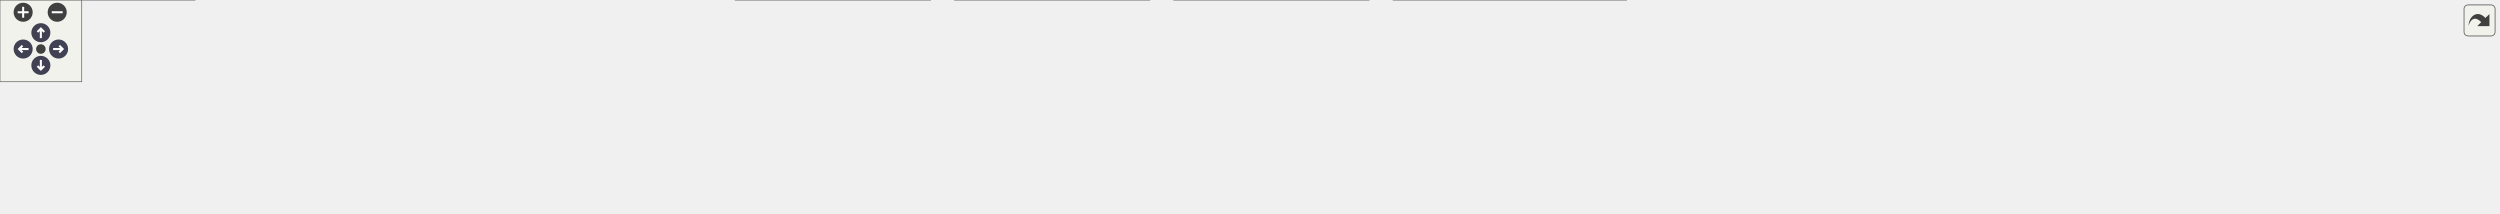
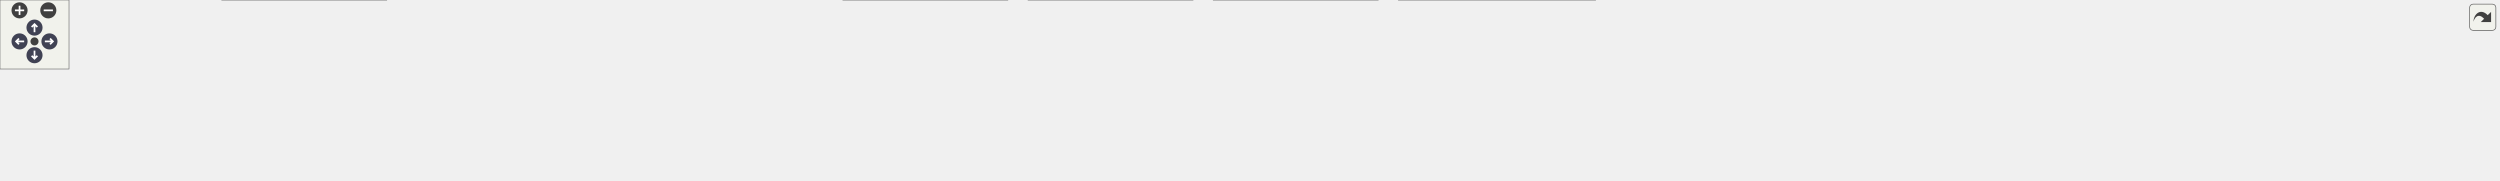
<svg xmlns="http://www.w3.org/2000/svg" xmlns:xlink="http://www.w3.org/1999/xlink" id="main" version="1.1" xml:space="preserve">
  <style type="text/css">
.node, .edge {opacity: 0.7;}
.node.selected, .edge.selected {opacity: 1;}
.edge:hover path { stroke: red; }
.edge:hover polygon { stroke: red; fill: red; }
</style>
  <defs>
    <circle id="rim" cx="0" cy="0" r="7" />
    <circle id="rim2" cx="0" cy="0" r="3.5" />
    <g id="zoomPlus">
      <use xlink:href="#rim" fill="#404040">
        <set attributeName="fill" to="#808080" begin="zoomplus.mouseover" end="zoomplus.mouseout" />
      </use>
      <path d="M-4,0h8M0,-4v8" fill="none" stroke="white" stroke-width="1.5" pointer-events="none" />
    </g>
    <g id="zoomMin">
      <use xlink:href="#rim" fill="#404040">
        <set attributeName="fill" to="#808080" begin="zoomminus.mouseover" end="zoomminus.mouseout" />
      </use>
      <path d="M-4,0h8" fill="none" stroke="white" stroke-width="1.5" pointer-events="none" />
    </g>
    <g id="arrowUp" transform="translate(30 24)">
      <use xlink:href="#rim" />
      <path pointer-events="none" fill="none" stroke="white" stroke-width="1.5" d="M0,-3.0v7 M-2.5,-0.5L0,-3.0L2.5,-0.5" />
    </g>
    <g id="arrowRight" transform="rotate(90) translate(36 -43)">
      <use xlink:href="#rim" />
      <path pointer-events="none" fill="none" stroke="white" stroke-width="1.5" d="M0,-3.0v7 M-2.5,-0.5L0,-3.0L2.5,-0.5" />
    </g>
    <g id="arrowDown" transform="rotate(180) translate(-30 -48)">
      <use xlink:href="#rim" />
      <path pointer-events="none" fill="none" stroke="white" stroke-width="1.5" d="M0,-3.0v7 M-2.5,-0.5L0,-3.0L2.5,-0.5" />
    </g>
    <g id="arrowLeft" transform="rotate(270) translate(-36 17)">
      <use xlink:href="#rim" />
      <path pointer-events="none" fill="none" stroke="white" stroke-width="1.5" d="M0,-3.0v7 M-2.5,-0.5L0,-3.0L2.5,-0.5" />
    </g>
    <g id="resetDef">
      <use xlink:href="#rim2" fill="#404040">
        <set attributeName="fill" to="#808080" begin="reset.mouseover" end="reset.mouseout" />
      </use>
    </g>
  </defs>
  <svg id="graph" class="graph">
    <g id="viewport">
      <g id="Node000001" class="node">
        <g id="a_Node000001">
          <a xlink:title=" ">
-             <polygon fill="#999999" stroke="#666666" points="1074,-96 967,-96 967,-77 1074,-77 1074,-96" />
-             <text text-anchor="middle" x="1020.5" y="-84" font-family="Helvetica,sans-Serif" font-size="10.00">libs/core/vidre/log.hh</text>
+             <polygon fill="#999999" stroke="#666666" points="1267,-96 1160,-96 1160,-77 1267,-77 1267,-96" />
+             <text text-anchor="middle" x="1213.5" y="-84" font-family="Helvetica,sans-Serif" font-size="10.00">libs/core/vidre/log.hh</text>
          </a>
        </g>
      </g>
      <g id="Node000002" class="node">
        <g id="a_Node000002">
-           <a xlink:href="examples_2core_2develop_8cc.html" target="_top" xlink:title=" ">
-             <polygon fill="white" stroke="#666666" points="143,-41 0,-41 0,0 143,0 143,-41" />
-             <text text-anchor="start" x="8" y="-29" font-family="Helvetica,sans-Serif" font-size="10.00">/home/sawinski/Workspace</text>
-             <text text-anchor="start" x="8" y="-18" font-family="Helvetica,sans-Serif" font-size="10.00">/MPINB/vidre/examples/core</text>
-             <text text-anchor="middle" x="71.5" y="-7" font-family="Helvetica,sans-Serif" font-size="10.00">/develop.cc</text>
+           <a xlink:href="app_8cc.html" target="_top" xlink:title=" ">
+             <polygon fill="white" stroke="#666666" points="175,-35.5 0,-35.5 0,-5.5 175,-5.5 175,-35.5" />
+             <text text-anchor="start" x="8" y="-23.5" font-family="Helvetica,sans-Serif" font-size="10.00">/home/sawinski/Workspace</text>
+             <text text-anchor="middle" x="87.5" y="-12.5" font-family="Helvetica,sans-Serif" font-size="10.00">/MPINB/vidre/examples/core/app.cc</text>
          </a>
        </g>
      </g>
      <g id="edge1_Node000001_Node000002" class="edge">
        <g id="a_edge1_Node000001_Node000002">
          <a xlink:title=" ">
-             <path fill="none" stroke="#63b8ff" d="M956.4,-86.25C812.05,-87.07 450.8,-84.17 152.5,-41 149.49,-40.56 146.44,-40.07 143.35,-39.53" />
-             <polygon fill="#63b8ff" stroke="#63b8ff" points="956.85,-89.75 966.83,-86.18 956.81,-82.75 956.85,-89.75" />
+             <path fill="none" stroke="#63b8ff" d="M1149.64,-86.22C987.52,-87.29 547.05,-85.5 183.5,-41 172.36,-39.64 160.58,-37.68 149.24,-35.53" />
+             <polygon fill="#63b8ff" stroke="#63b8ff" points="1149.94,-89.72 1159.92,-86.14 1149.89,-82.72 1149.94,-89.72" />
          </a>
        </g>
      </g>
      <g id="Node000003" class="node">
        <g id="a_Node000003">
-           <a xlink:href="examples_2core_2log_8cc.html" target="_top" xlink:title=" ">
-             <polygon fill="white" stroke="#666666" points="333.5,-35.5 161.5,-35.5 161.5,-5.5 333.5,-5.5 333.5,-35.5" />
-             <text text-anchor="start" x="169.5" y="-23.5" font-family="Helvetica,sans-Serif" font-size="10.00">/home/sawinski/Workspace</text>
-             <text text-anchor="middle" x="247.5" y="-12.5" font-family="Helvetica,sans-Serif" font-size="10.00">/MPINB/vidre/examples/core/log.cc</text>
+           <a xlink:href="examples_2core_2develop_8cc.html" target="_top" xlink:title=" ">
+             <polygon fill="white" stroke="#666666" points="336,-41 193,-41 193,0 336,0 336,-41" />
+             <text text-anchor="start" x="201" y="-29" font-family="Helvetica,sans-Serif" font-size="10.00">/home/sawinski/Workspace</text>
+             <text text-anchor="start" x="201" y="-18" font-family="Helvetica,sans-Serif" font-size="10.00">/MPINB/vidre/examples/core</text>
+             <text text-anchor="middle" x="264.5" y="-7" font-family="Helvetica,sans-Serif" font-size="10.00">/develop.cc</text>
          </a>
        </g>
      </g>
      <g id="edge2_Node000001_Node000003" class="edge">
        <g id="a_edge2_Node000001_Node000003">
          <a xlink:title=" ">
-             <path fill="none" stroke="#63b8ff" d="M956.47,-84.22C835.84,-81.15 566.85,-71.24 342.5,-41 331.82,-39.56 320.54,-37.62 309.64,-35.52" />
-             <polygon fill="#63b8ff" stroke="#63b8ff" points="956.55,-87.72 966.64,-84.47 956.73,-80.72 956.55,-87.72" />
+             <path fill="none" stroke="#63b8ff" d="M1149.4,-86.25C1005.05,-87.07 643.8,-84.17 345.5,-41 342.49,-40.56 339.44,-40.07 336.35,-39.53" />
+             <polygon fill="#63b8ff" stroke="#63b8ff" points="1149.85,-89.75 1159.83,-86.18 1149.81,-82.75 1149.85,-89.75" />
          </a>
        </g>
      </g>
      <g id="Node000004" class="node">
        <g id="a_Node000004">
-           <a xlink:href="os_8cc.html" target="_top" xlink:title=" ">
-             <polygon fill="white" stroke="#666666" points="521.5,-35.5 351.5,-35.5 351.5,-5.5 521.5,-5.5 521.5,-35.5" />
-             <text text-anchor="start" x="359.5" y="-23.5" font-family="Helvetica,sans-Serif" font-size="10.00">/home/sawinski/Workspace</text>
-             <text text-anchor="middle" x="436.5" y="-12.5" font-family="Helvetica,sans-Serif" font-size="10.00">/MPINB/vidre/examples/core/os.cc</text>
+           <a xlink:href="examples_2core_2log_8cc.html" target="_top" xlink:title=" ">
+             <polygon fill="white" stroke="#666666" points="526.5,-35.5 354.5,-35.5 354.5,-5.5 526.5,-5.5 526.5,-35.5" />
+             <text text-anchor="start" x="362.5" y="-23.5" font-family="Helvetica,sans-Serif" font-size="10.00">/home/sawinski/Workspace</text>
+             <text text-anchor="middle" x="440.5" y="-12.5" font-family="Helvetica,sans-Serif" font-size="10.00">/MPINB/vidre/examples/core/log.cc</text>
          </a>
        </g>
      </g>
      <g id="edge3_Node000001_Node000004" class="edge">
        <g id="a_edge3_Node000001_Node000004">
          <a xlink:title=" ">
-             <path fill="none" stroke="#63b8ff" d="M956.8,-82.04C863.05,-76.42 682.59,-63.61 530.5,-41 520.28,-39.48 509.49,-37.55 499.02,-35.51" />
-             <polygon fill="#63b8ff" stroke="#63b8ff" points="956.78,-85.54 966.97,-82.64 957.19,-78.56 956.78,-85.54" />
+             <path fill="none" stroke="#63b8ff" d="M1149.47,-84.22C1028.84,-81.15 759.85,-71.24 535.5,-41 524.82,-39.56 513.54,-37.62 502.64,-35.52" />
+             <polygon fill="#63b8ff" stroke="#63b8ff" points="1149.55,-87.72 1159.64,-84.47 1149.73,-80.72 1149.55,-87.72" />
          </a>
        </g>
      </g>
      <g id="Node000005" class="node">
        <g id="a_Node000005">
-           <a xlink:href="plugins_8cc.html" target="_top" xlink:title=" ">
-             <polygon fill="white" stroke="#666666" points="683,-41 540,-41 540,0 683,0 683,-41" />
-             <text text-anchor="start" x="548" y="-29" font-family="Helvetica,sans-Serif" font-size="10.00">/home/sawinski/Workspace</text>
-             <text text-anchor="start" x="548" y="-18" font-family="Helvetica,sans-Serif" font-size="10.00">/MPINB/vidre/examples/core</text>
-             <text text-anchor="middle" x="611.5" y="-7" font-family="Helvetica,sans-Serif" font-size="10.00">/plugins.cc</text>
+           <a xlink:href="os_8cc.html" target="_top" xlink:title=" ">
+             <polygon fill="white" stroke="#666666" points="714.5,-35.5 544.5,-35.5 544.5,-5.5 714.5,-5.5 714.5,-35.5" />
+             <text text-anchor="start" x="552.5" y="-23.5" font-family="Helvetica,sans-Serif" font-size="10.00">/home/sawinski/Workspace</text>
+             <text text-anchor="middle" x="629.5" y="-12.5" font-family="Helvetica,sans-Serif" font-size="10.00">/MPINB/vidre/examples/core/os.cc</text>
          </a>
        </g>
      </g>
      <g id="edge4_Node000001_Node000005" class="edge">
        <g id="a_edge4_Node000001_Node000005">
          <a xlink:title=" ">
-             <path fill="none" stroke="#63b8ff" d="M956.62,-78.87C890.1,-71.49 783.03,-58.3 691.5,-41 688.83,-40.5 686.12,-39.96 683.38,-39.4" />
-             <polygon fill="#63b8ff" stroke="#63b8ff" points="956.62,-82.39 966.94,-80 957.39,-75.43 956.62,-82.39" />
+             <path fill="none" stroke="#63b8ff" d="M1149.8,-82.04C1056.05,-76.42 875.59,-63.61 723.5,-41 713.28,-39.48 702.49,-37.55 692.02,-35.51" />
+             <polygon fill="#63b8ff" stroke="#63b8ff" points="1149.78,-85.54 1159.97,-82.64 1150.19,-78.56 1149.78,-85.54" />
          </a>
        </g>
      </g>
      <g id="Node000006" class="node">
        <g id="a_Node000006">
-           <a xlink:href="examples_2core_2script_8cc.html" target="_top" xlink:title=" ">
-             <polygon fill="white" stroke="#666666" points="844,-41 701,-41 701,0 844,0 844,-41" />
-             <text text-anchor="start" x="709" y="-29" font-family="Helvetica,sans-Serif" font-size="10.00">/home/sawinski/Workspace</text>
-             <text text-anchor="start" x="709" y="-18" font-family="Helvetica,sans-Serif" font-size="10.00">/MPINB/vidre/examples/core</text>
-             <text text-anchor="middle" x="772.5" y="-7" font-family="Helvetica,sans-Serif" font-size="10.00">/script.cc</text>
+           <a xlink:href="plugins_8cc.html" target="_top" xlink:title=" ">
+             <polygon fill="white" stroke="#666666" points="876,-41 733,-41 733,0 876,0 876,-41" />
+             <text text-anchor="start" x="741" y="-29" font-family="Helvetica,sans-Serif" font-size="10.00">/home/sawinski/Workspace</text>
+             <text text-anchor="start" x="741" y="-18" font-family="Helvetica,sans-Serif" font-size="10.00">/MPINB/vidre/examples/core</text>
+             <text text-anchor="middle" x="804.5" y="-7" font-family="Helvetica,sans-Serif" font-size="10.00">/plugins.cc</text>
          </a>
        </g>
      </g>
      <g id="edge5_Node000001_Node000006" class="edge">
        <g id="a_edge5_Node000001_Node000006">
          <a xlink:title=" ">
-             <path fill="none" stroke="#63b8ff" d="M977.43,-74.38C940.73,-64.92 887.25,-51.11 844.13,-39.98" />
-             <polygon fill="#63b8ff" stroke="#63b8ff" points="976.75,-77.83 987.31,-76.94 978.5,-71.05 976.75,-77.83" />
+             <path fill="none" stroke="#63b8ff" d="M1149.62,-78.87C1083.1,-71.49 976.03,-58.3 884.5,-41 881.83,-40.5 879.12,-39.96 876.38,-39.4" />
+             <polygon fill="#63b8ff" stroke="#63b8ff" points="1149.62,-82.39 1159.94,-80 1150.39,-75.43 1149.62,-82.39" />
          </a>
        </g>
      </g>
      <g id="Node000007" class="node">
        <g id="a_Node000007">
-           <a xlink:href="examples_2core_2settings_8cc.html" target="_top" xlink:title=" ">
-             <polygon fill="white" stroke="#666666" points="1005,-41 862,-41 862,0 1005,0 1005,-41" />
-             <text text-anchor="start" x="870" y="-29" font-family="Helvetica,sans-Serif" font-size="10.00">/home/sawinski/Workspace</text>
-             <text text-anchor="start" x="870" y="-18" font-family="Helvetica,sans-Serif" font-size="10.00">/MPINB/vidre/examples/core</text>
-             <text text-anchor="middle" x="933.5" y="-7" font-family="Helvetica,sans-Serif" font-size="10.00">/settings.cc</text>
+           <a xlink:href="examples_2core_2script_8cc.html" target="_top" xlink:title=" ">
+             <polygon fill="white" stroke="#666666" points="1037,-41 894,-41 894,0 1037,0 1037,-41" />
+             <text text-anchor="start" x="902" y="-29" font-family="Helvetica,sans-Serif" font-size="10.00">/home/sawinski/Workspace</text>
+             <text text-anchor="start" x="902" y="-18" font-family="Helvetica,sans-Serif" font-size="10.00">/MPINB/vidre/examples/core</text>
+             <text text-anchor="middle" x="965.5" y="-7" font-family="Helvetica,sans-Serif" font-size="10.00">/script.cc</text>
          </a>
        </g>
      </g>
      <g id="edge6_Node000001_Node000007" class="edge">
        <g id="a_edge6_Node000001_Node000007">
          <a xlink:title=" ">
-             <path fill="none" stroke="#63b8ff" d="M1000.7,-70.93C988.65,-62.07 973.12,-50.64 960.02,-41.01" />
-             <polygon fill="#63b8ff" stroke="#63b8ff" points="998.64,-73.76 1008.77,-76.87 1002.79,-68.12 998.64,-73.76" />
+             <path fill="none" stroke="#63b8ff" d="M1170.43,-74.38C1133.73,-64.92 1080.25,-51.11 1037.13,-39.98" />
+             <polygon fill="#63b8ff" stroke="#63b8ff" points="1169.75,-77.83 1180.31,-76.94 1171.5,-71.05 1169.75,-77.83" />
          </a>
        </g>
      </g>
      <g id="Node000008" class="node">
        <g id="a_Node000008">
-           <a xlink:href="aptina_8cc.html" target="_top" xlink:title=" ">
-             <polygon fill="white" stroke="#666666" points="1194,-41 1023,-41 1023,0 1194,0 1194,-41" />
-             <text text-anchor="start" x="1031" y="-29" font-family="Helvetica,sans-Serif" font-size="10.00">/home/sawinski/Workspace</text>
-             <text text-anchor="start" x="1031" y="-18" font-family="Helvetica,sans-Serif" font-size="10.00">/MPINB/vidre/examples/playground</text>
-             <text text-anchor="middle" x="1108.5" y="-7" font-family="Helvetica,sans-Serif" font-size="10.00">/aptina.cc</text>
+           <a xlink:href="examples_2core_2settings_8cc.html" target="_top" xlink:title=" ">
+             <polygon fill="white" stroke="#666666" points="1198,-41 1055,-41 1055,0 1198,0 1198,-41" />
+             <text text-anchor="start" x="1063" y="-29" font-family="Helvetica,sans-Serif" font-size="10.00">/home/sawinski/Workspace</text>
+             <text text-anchor="start" x="1063" y="-18" font-family="Helvetica,sans-Serif" font-size="10.00">/MPINB/vidre/examples/core</text>
+             <text text-anchor="middle" x="1126.5" y="-7" font-family="Helvetica,sans-Serif" font-size="10.00">/settings.cc</text>
          </a>
        </g>
      </g>
      <g id="edge7_Node000001_Node000008" class="edge">
        <g id="a_edge7_Node000001_Node000008">
          <a xlink:title=" ">
-             <path fill="none" stroke="#63b8ff" d="M1040.53,-70.93C1052.71,-62.07 1068.43,-50.64 1081.68,-41.01" />
-             <polygon fill="#63b8ff" stroke="#63b8ff" points="1038.4,-68.16 1032.37,-76.87 1042.51,-73.82 1038.4,-68.16" />
+             <path fill="none" stroke="#63b8ff" d="M1193.7,-70.93C1181.65,-62.07 1166.12,-50.64 1153.02,-41.01" />
+             <polygon fill="#63b8ff" stroke="#63b8ff" points="1191.64,-73.76 1201.77,-76.87 1195.79,-68.12 1191.64,-73.76" />
          </a>
        </g>
      </g>
      <g id="Node000009" class="node">
        <g id="a_Node000009">
-           <a xlink:href="src_2libs_2core_2vidre_2log_8cc.html" target="_top" xlink:title=" ">
-             <polygon fill="white" stroke="#666666" points="1319,-30 1212,-30 1212,-11 1319,-11 1319,-30" />
-             <text text-anchor="middle" x="1265.5" y="-18" font-family="Helvetica,sans-Serif" font-size="10.00">libs/core/vidre/log.cc</text>
+           <a xlink:href="aptina_8cc.html" target="_top" xlink:title=" ">
+             <polygon fill="white" stroke="#666666" points="1387,-41 1216,-41 1216,0 1387,0 1387,-41" />
+             <text text-anchor="start" x="1224" y="-29" font-family="Helvetica,sans-Serif" font-size="10.00">/home/sawinski/Workspace</text>
+             <text text-anchor="start" x="1224" y="-18" font-family="Helvetica,sans-Serif" font-size="10.00">/MPINB/vidre/examples/playground</text>
+             <text text-anchor="middle" x="1301.5" y="-7" font-family="Helvetica,sans-Serif" font-size="10.00">/aptina.cc</text>
          </a>
        </g>
      </g>
      <g id="edge8_Node000001_Node000009" class="edge">
        <g id="a_edge8_Node000001_Node000009">
          <a xlink:title=" ">
-             <path fill="none" stroke="#63b8ff" d="M1068.92,-74.65C1105.94,-66.13 1158.15,-53.63 1203.5,-41 1215.46,-37.67 1228.59,-33.6 1239.67,-30.04" />
-             <polygon fill="#63b8ff" stroke="#63b8ff" points="1067.86,-71.3 1058.9,-76.94 1069.42,-78.12 1067.86,-71.3" />
+             <path fill="none" stroke="#63b8ff" d="M1233.53,-70.93C1245.71,-62.07 1261.43,-50.64 1274.68,-41.01" />
+             <polygon fill="#63b8ff" stroke="#63b8ff" points="1231.4,-68.16 1225.37,-76.87 1235.51,-73.82 1231.4,-68.16" />
          </a>
        </g>
      </g>
      <g id="Node000010" class="node">
        <g id="a_Node000010">
-           <a xlink:href="paths_8cc.html" target="_top" xlink:title=" ">
-             <polygon fill="white" stroke="#666666" points="1428,-35.5 1337,-35.5 1337,-5.5 1428,-5.5 1428,-35.5" />
-             <text text-anchor="start" x="1345" y="-23.5" font-family="Helvetica,sans-Serif" font-size="10.00">libs/core/vidre/os</text>
-             <text text-anchor="middle" x="1382.5" y="-12.5" font-family="Helvetica,sans-Serif" font-size="10.00">/paths.cc</text>
+           <a xlink:href="arguments_8cc.html" target="_top" xlink:title=" ">
+             <polygon fill="white" stroke="#666666" points="1532,-35.5 1405,-35.5 1405,-5.5 1532,-5.5 1532,-35.5" />
+             <text text-anchor="start" x="1413" y="-23.5" font-family="Helvetica,sans-Serif" font-size="10.00">libs/core/vidre/application</text>
+             <text text-anchor="middle" x="1468.5" y="-12.5" font-family="Helvetica,sans-Serif" font-size="10.00">/arguments.cc</text>
          </a>
        </g>
      </g>
      <g id="edge9_Node000001_Node000010" class="edge">
        <g id="a_edge9_Node000001_Node000010">
          <a xlink:title=" ">
-             <path fill="none" stroke="#63b8ff" d="M1084.15,-80.11C1146.95,-73.91 1245.34,-61.79 1328.5,-41 1334.5,-39.5 1340.75,-37.58 1346.8,-35.54" />
-             <polygon fill="#63b8ff" stroke="#63b8ff" points="1083.62,-76.65 1074,-81.09 1084.29,-83.61 1083.62,-76.65" />
+             <path fill="none" stroke="#63b8ff" d="M1259.68,-74.62C1296.73,-65.81 1350.04,-52.94 1396.5,-41 1403.27,-39.26 1410.39,-37.39 1417.41,-35.51" />
+             <polygon fill="#63b8ff" stroke="#63b8ff" points="1258.6,-71.28 1249.68,-76.99 1260.22,-78.09 1258.6,-71.28" />
          </a>
        </g>
      </g>
      <g id="Node000011" class="node">
        <g id="a_Node000011">
-           <a xlink:href="hub_8cc.html" target="_top" xlink:title=" ">
-             <polygon fill="white" stroke="#666666" points="1552.5,-35.5 1446.5,-35.5 1446.5,-5.5 1552.5,-5.5 1552.5,-35.5" />
-             <text text-anchor="start" x="1454.5" y="-23.5" font-family="Helvetica,sans-Serif" font-size="10.00">libs/core/vidre/plugin</text>
-             <text text-anchor="middle" x="1499.5" y="-12.5" font-family="Helvetica,sans-Serif" font-size="10.00">/hub.cc</text>
+           <a xlink:href="src_2libs_2core_2vidre_2log_8cc.html" target="_top" xlink:title=" ">
+             <polygon fill="white" stroke="#666666" points="1657,-30 1550,-30 1550,-11 1657,-11 1657,-30" />
+             <text text-anchor="middle" x="1603.5" y="-18" font-family="Helvetica,sans-Serif" font-size="10.00">libs/core/vidre/log.cc</text>
          </a>
        </g>
      </g>
      <g id="edge10_Node000001_Node000011" class="edge">
        <g id="a_edge10_Node000001_Node000011">
          <a xlink:title=" ">
-             <path fill="none" stroke="#63b8ff" d="M1084.21,-82.63C1166.54,-78.03 1313.95,-66.75 1437.5,-41 1444.46,-39.55 1451.75,-37.63 1458.78,-35.56" />
-             <polygon fill="#63b8ff" stroke="#63b8ff" points="1083.81,-79.15 1074.02,-83.19 1084.19,-86.14 1083.81,-79.15" />
+             <path fill="none" stroke="#63b8ff" d="M1277.43,-80.07C1343.95,-73.66 1450.87,-61.25 1541.5,-41 1554.27,-38.15 1568.2,-33.88 1579.61,-30.06" />
+             <polygon fill="#63b8ff" stroke="#63b8ff" points="1276.74,-76.62 1267.11,-81.05 1277.4,-83.59 1276.74,-76.62" />
          </a>
        </g>
      </g>
      <g id="Node000012" class="node">
        <g id="a_Node000012">
-           <a xlink:href="src_2libs_2core_2vidre_2script_8cc.html" target="_top" xlink:title=" ">
-             <polygon fill="white" stroke="#666666" points="1688.5,-30 1570.5,-30 1570.5,-11 1688.5,-11 1688.5,-30" />
-             <text text-anchor="middle" x="1629.5" y="-18" font-family="Helvetica,sans-Serif" font-size="10.00">libs/core/vidre/script.cc</text>
+           <a xlink:href="paths_8cc.html" target="_top" xlink:title=" ">
+             <polygon fill="white" stroke="#666666" points="1766,-35.5 1675,-35.5 1675,-5.5 1766,-5.5 1766,-35.5" />
+             <text text-anchor="start" x="1683" y="-23.5" font-family="Helvetica,sans-Serif" font-size="10.00">libs/core/vidre/os</text>
+             <text text-anchor="middle" x="1720.5" y="-12.5" font-family="Helvetica,sans-Serif" font-size="10.00">/paths.cc</text>
          </a>
        </g>
      </g>
      <g id="edge11_Node000001_Node000012" class="edge">
        <g id="a_edge11_Node000001_Node000012">
          <a xlink:title=" ">
-             <path fill="none" stroke="#63b8ff" d="M1084.44,-84.31C1186.22,-81.51 1390.98,-72.15 1561.5,-41 1575.88,-38.37 1591.58,-33.98 1604.27,-30.02" />
-             <polygon fill="#63b8ff" stroke="#63b8ff" points="1084.23,-80.82 1074.33,-84.58 1084.41,-87.81 1084.23,-80.82" />
+             <path fill="none" stroke="#63b8ff" d="M1277.33,-84.21C1365.76,-81.3 1530.07,-71.83 1666.5,-41 1672.72,-39.59 1679.21,-37.67 1685.44,-35.58" />
+             <polygon fill="#63b8ff" stroke="#63b8ff" points="1277.07,-80.72 1267.19,-84.53 1277.29,-87.71 1277.07,-80.72" />
          </a>
        </g>
      </g>
      <g id="Node000013" class="node">
        <g id="a_Node000013">
-           <a xlink:href="src_2libs_2core_2vidre_2settings_8cc.html" target="_top" xlink:title=" ">
-             <polygon fill="white" stroke="#666666" points="1834.5,-30 1706.5,-30 1706.5,-11 1834.5,-11 1834.5,-30" />
-             <text text-anchor="middle" x="1770.5" y="-18" font-family="Helvetica,sans-Serif" font-size="10.00">libs/core/vidre/settings.cc</text>
+           <a xlink:href="hub_8cc.html" target="_top" xlink:title=" ">
+             <polygon fill="white" stroke="#666666" points="1890.5,-35.5 1784.5,-35.5 1784.5,-5.5 1890.5,-5.5 1890.5,-35.5" />
+             <text text-anchor="start" x="1792.5" y="-23.5" font-family="Helvetica,sans-Serif" font-size="10.00">libs/core/vidre/plugin</text>
+             <text text-anchor="middle" x="1837.5" y="-12.5" font-family="Helvetica,sans-Serif" font-size="10.00">/hub.cc</text>
          </a>
        </g>
      </g>
      <g id="edge12_Node000001_Node000013" class="edge">
        <g id="a_edge12_Node000001_Node000013">
          <a xlink:title=" ">
-             <path fill="none" stroke="#63b8ff" d="M1084.16,-85.44C1204.7,-84.43 1474.18,-77.8 1697.5,-41 1712.9,-38.46 1729.76,-34.07 1743.39,-30.1" />
-             <polygon fill="#63b8ff" stroke="#63b8ff" points="1083.98,-81.95 1074,-85.52 1084.03,-88.95 1083.98,-81.95" />
+             <path fill="none" stroke="#63b8ff" d="M1277.22,-85.11C1382.09,-83.44 1597.21,-75.64 1775.5,-41 1782.7,-39.6 1790.24,-37.66 1797.48,-35.53" />
+             <polygon fill="#63b8ff" stroke="#63b8ff" points="1277.06,-81.62 1267.12,-85.26 1277.17,-88.61 1277.06,-81.62" />
+           </a>
+         </g>
+       </g>
+       <g id="Node000014" class="node">
+         <g id="a_Node000014">
+           <a xlink:href="src_2libs_2core_2vidre_2script_8cc.html" target="_top" xlink:title=" ">
+             <polygon fill="white" stroke="#666666" points="2026.5,-30 1908.5,-30 1908.5,-11 2026.5,-11 2026.5,-30" />
+             <text text-anchor="middle" x="1967.5" y="-18" font-family="Helvetica,sans-Serif" font-size="10.00">libs/core/vidre/script.cc</text>
+           </a>
+         </g>
+       </g>
+       <g id="edge13_Node000001_Node000014" class="edge">
+         <g id="a_edge13_Node000001_Node000014">
+           <a xlink:title=" ">
+             <path fill="none" stroke="#63b8ff" d="M1277.61,-85.9C1399.63,-85.67 1673.27,-80.3 1899.5,-41 1914.02,-38.48 1929.87,-34.03 1942.61,-30.03" />
+             <polygon fill="#63b8ff" stroke="#63b8ff" points="1277.33,-82.4 1267.33,-85.91 1277.33,-89.4 1277.33,-82.4" />
+           </a>
+         </g>
+       </g>
+       <g id="Node000015" class="node">
+         <g id="a_Node000015">
+           <a xlink:href="src_2libs_2core_2vidre_2settings_8cc.html" target="_top" xlink:title=" ">
+             <polygon fill="white" stroke="#666666" points="2172.5,-30 2044.5,-30 2044.5,-11 2172.5,-11 2172.5,-30" />
+             <text text-anchor="middle" x="2108.5" y="-18" font-family="Helvetica,sans-Serif" font-size="10.00">libs/core/vidre/settings.cc</text>
+           </a>
+         </g>
+       </g>
+       <g id="edge14_Node000001_Node000015" class="edge">
+         <g id="a_edge14_Node000001_Node000015">
+           <a xlink:title=" ">
+             <path fill="none" stroke="#63b8ff" d="M1277.35,-83.75C1444.07,-78.92 1889.73,-64.16 2035.5,-41 2051.05,-38.53 2068.06,-34.09 2081.75,-30.07" />
+             <polygon fill="#63b8ff" stroke="#63b8ff" points="1277.14,-80.26 1267.24,-84.04 1277.34,-87.25 1277.14,-80.26" />
          </a>
        </g>
      </g>
    </g>
  </svg>
  <g id="navigator" transform="translate(0 0)" fill="#404254">
    <rect fill="#f2f5e9" fill-opacity="0.5" stroke="#606060" stroke-width=".5" x="0" y="0" width="60" height="60" />
    <use id="zoomplus" xlink:href="#zoomPlus" x="17" y="9" />
    <use id="zoomminus" xlink:href="#zoomMin" x="42" y="9" />
    <use id="reset" xlink:href="#resetDef" x="30" y="36" />
    <use id="arrowup" xlink:href="#arrowUp" x="0" y="0" />
    <use id="arrowright" xlink:href="#arrowRight" x="0" y="0" />
    <use id="arrowdown" xlink:href="#arrowDown" x="0" y="0" />
    <use id="arrowleft" xlink:href="#arrowLeft" x="0" y="0" />
  </g>
  <svg viewBox="0 0 15 15" width="100%" height="30px" preserveAspectRatio="xMaxYMin meet">
    <g id="arrow_out" transform="scale(0.3 0.3)">
      <a xlink:href="log_8hh__dep__incl_org.svg" target="_base">
        <rect id="button" ry="5" rx="5" y="6" x="6" height="38" width="38" fill="#f2f5e9" fill-opacity="0.5" stroke="#606060" stroke-width="1.0" />
        <path id="arrow" d="M 11.5,31.437 C 11.94,20.098 22.043,11.323 32.159,21.979 L 37.069,17.246 C 37.069,17.246 37.088,32 37.088,32 L 22.16,31.978 C 22.16,31.978 26.998,27.14 26.998,27.14 C 18.529,18.264 13.292,25.23 11.5,31.437 z" style="fill:#404040;" />
      </a>
    </g>
  </svg>
  <style type="text/css">

[data-mouse-over-selected='false'] { opacity: 0.7; }
[data-mouse-over-selected='true']  { opacity: 1.0; }

</style>
</svg>
